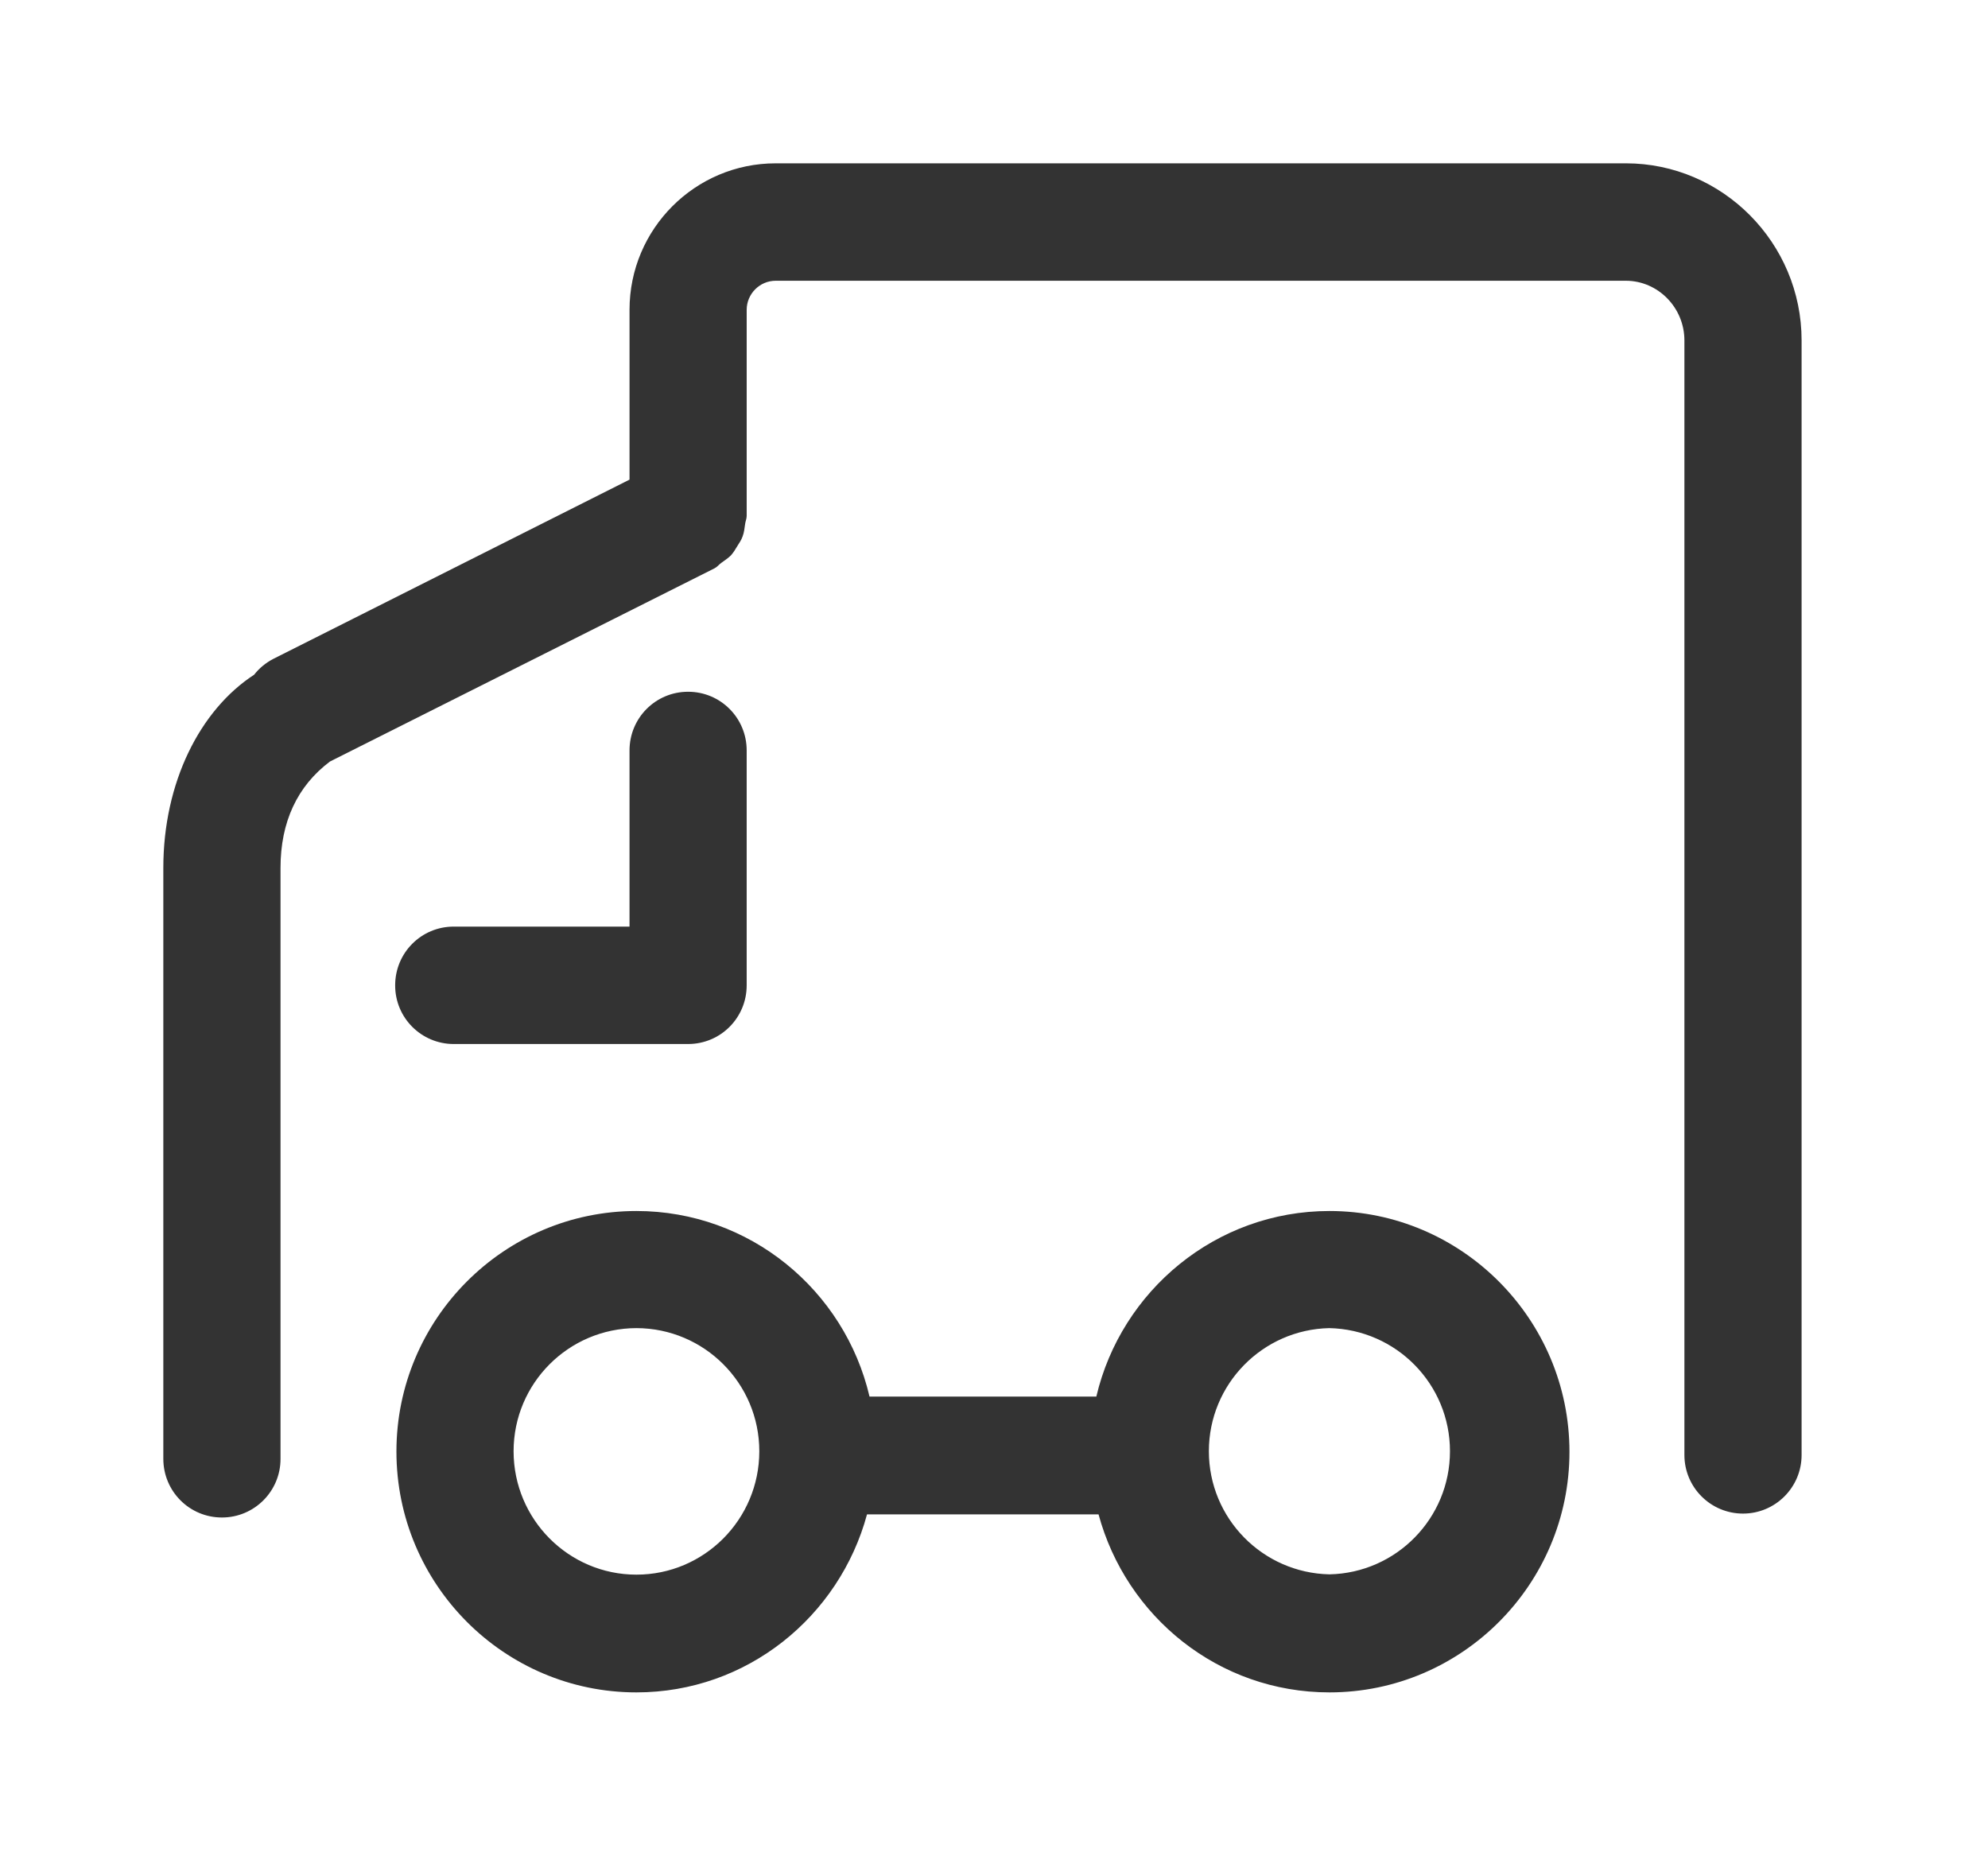
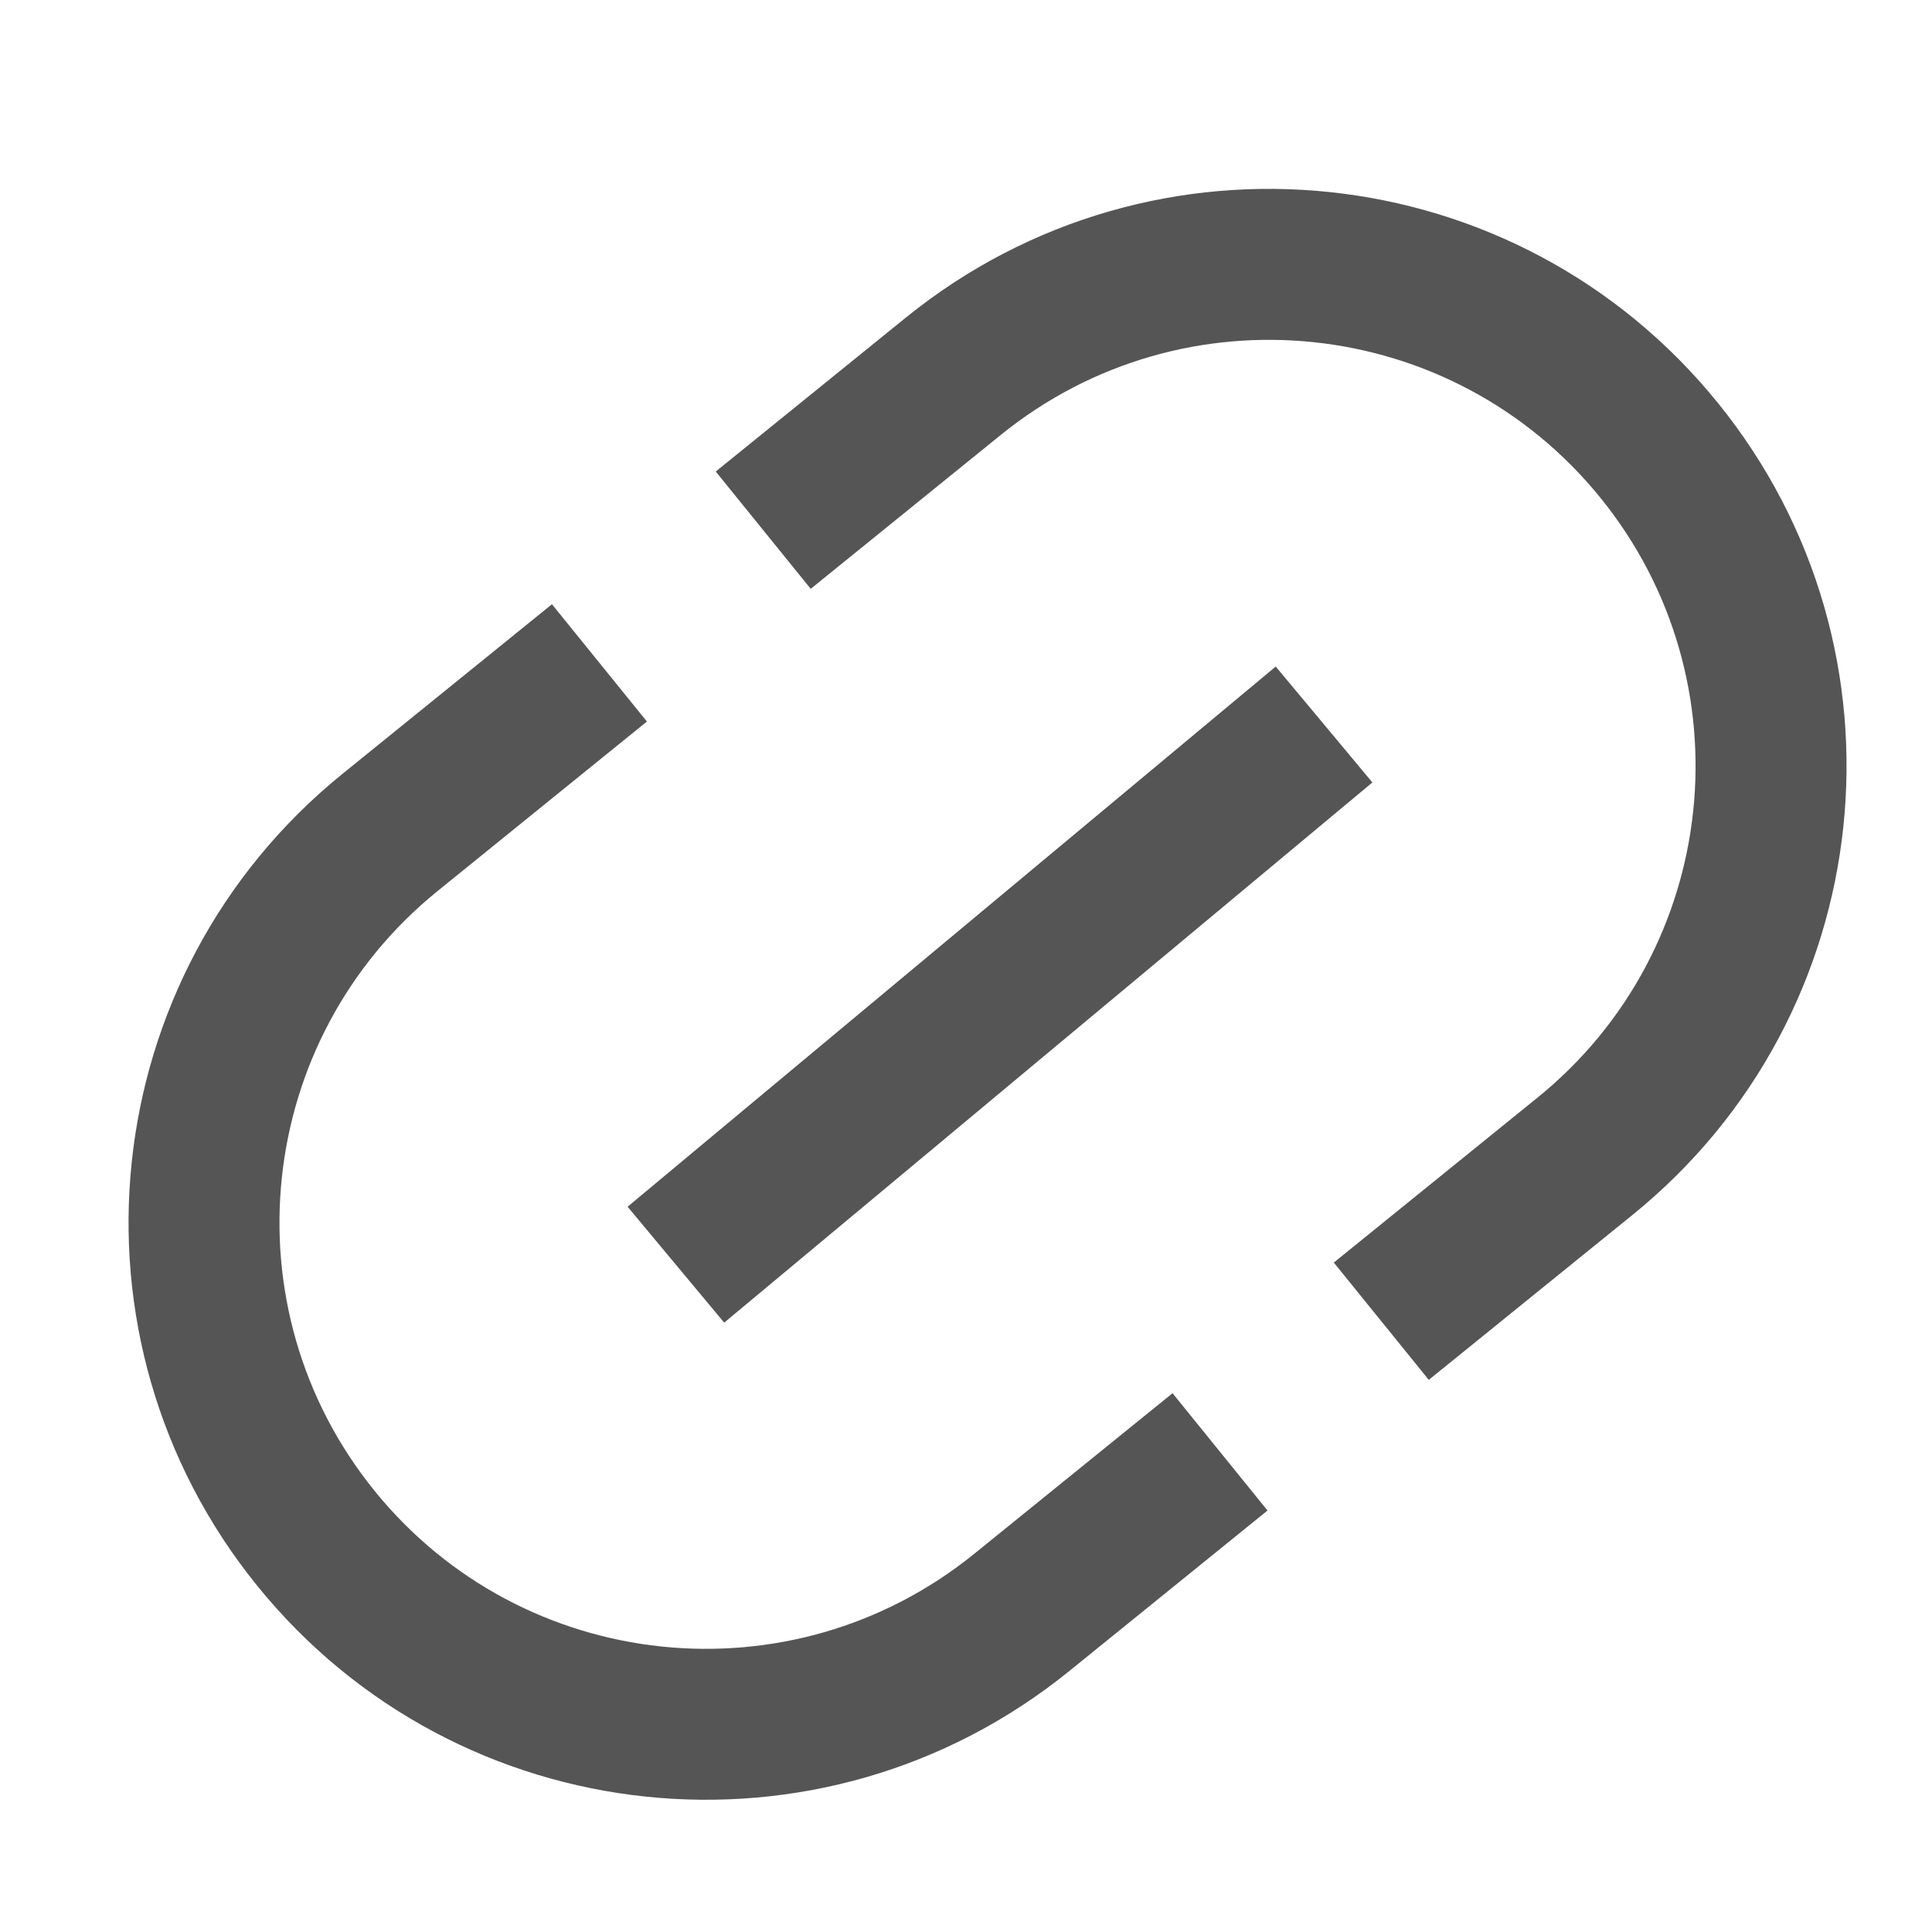
- <svg xmlns="http://www.w3.org/2000/svg" t="1684999434680" class="icon" viewBox="0 0 1097 1024" version="1.1" p-id="2437" width="137.125" height="128">
-   <path d="M379.696 576.094h-129.32c-0.008 0-0.020 0-0.031 0-17.832 0-32.288-14.455-32.288-32.288 0-0.037 0-0.074 0-0.112 0-17.938 14.419-32.388 32.319-32.388h97v-97.196c0-17.945 14.419-32.393 32.319-32.393 17.915 0 32.333 14.45 32.333 32.393v129.591c0 17.945-14.419 32.393-32.333 32.393zM733.59 668.245c-62.573 0-114.886 43.906-128.626 102.41h-125.146c-13.726-58.687-66.054-102.41-128.626-102.41-72.999 0-132.438 59.575-132.438 132.726 0 73.331 59.438 132.906 132.438 132.906 61.021 0 111.948-41.797 127.241-98.237h127.753c15.293 56.44 66.219 98.237 127.406 98.237 73.015 0 132.454-59.575 132.454-132.726 0-73.164-59.438-132.906-132.454-132.906zM351.191 868.906c-37.367 0-67.786-30.48-67.786-68.102 0.008-37.464 30.334-67.843 67.778-67.937 37.468 0.085 67.802 30.467 67.81 67.936 0 37.623-30.421 68.103-67.802 68.103zM733.59 868.741c-36.907-0.802-66.521-30.911-66.521-67.937s29.613-67.135 66.446-67.936c36.983 0.801 66.596 30.909 66.596 67.936 0 37.026-29.613 67.135-66.446 67.936zM897.157 90.125h-469.14c-44.493 0-80.638 36.235-80.638 80.82v93.716l-196.594 98.93c-4.225 2.206-7.766 5.168-10.566 8.737-29.934 19.483-50.094 59.547-50.094 106.586v326.063c0 17.945 14.435 32.393 32.333 32.393 0.008 0 0.021 0 0.031 0 17.841 0 32.304-14.463 32.304-32.304 0-0.033 0-0.064 0-0.096v-326.060c0-25.267 9.206-45.126 27.286-58.701l212.218-106.614c1.402-0.693 2.44-2.078 3.661-2.953 1.913-1.402 3.828-2.622 5.379-4.188 1.402-1.567 2.44-3.3 3.48-5.048 1.040-1.733 2.26-3.315 2.953-5.393 0.875-2.274 1.040-4.536 1.386-6.796 0.18-1.567 0.875-2.968 0.875-4.536v-113.741c0-8.708 7.126-16.016 15.985-16.016h469.14c17.719 0 32.319 14.797 32.319 32.921v615.034c0 17.858 14.477 32.333 32.333 32.333s32.333-14.477 32.333-32.333v-615.034c0-53.835-43.633-97.724-96.985-97.724z" p-id="2438" fill="#333333" />
+ <svg xmlns="http://www.w3.org/2000/svg" t="1712838036770" class="icon" viewBox="0 0 1024 1024" version="1.1" p-id="11104" width="128" height="128">
+   <path d="M910.496 213.536C804.16 82.208 611.488 61.952 480.128 168.32l-100.768 81.6 50.336 62.176 100.768-81.6a225.984 225.984 0 1 1 284.448 351.264l-107.968 87.424 50.336 62.176 107.968-87.424a305.984 305.984 0 0 0 45.248-430.4zM516.352 823.552a225.984 225.984 0 1 1-284.448-351.264l110.976-89.856-50.336-62.176-110.976 89.856C50.24 516.448 29.984 709.152 136.32 840.48c106.336 131.328 299.04 151.584 430.368 45.248l105.12-85.12-50.336-62.176-105.12 85.12z" p-id="11105" fill="#555555" />
+   <path d="M676.16 353.28l51.232 61.44-343.552 286.304-51.2-61.44z" p-id="11106" fill="#555555" />
</svg>
